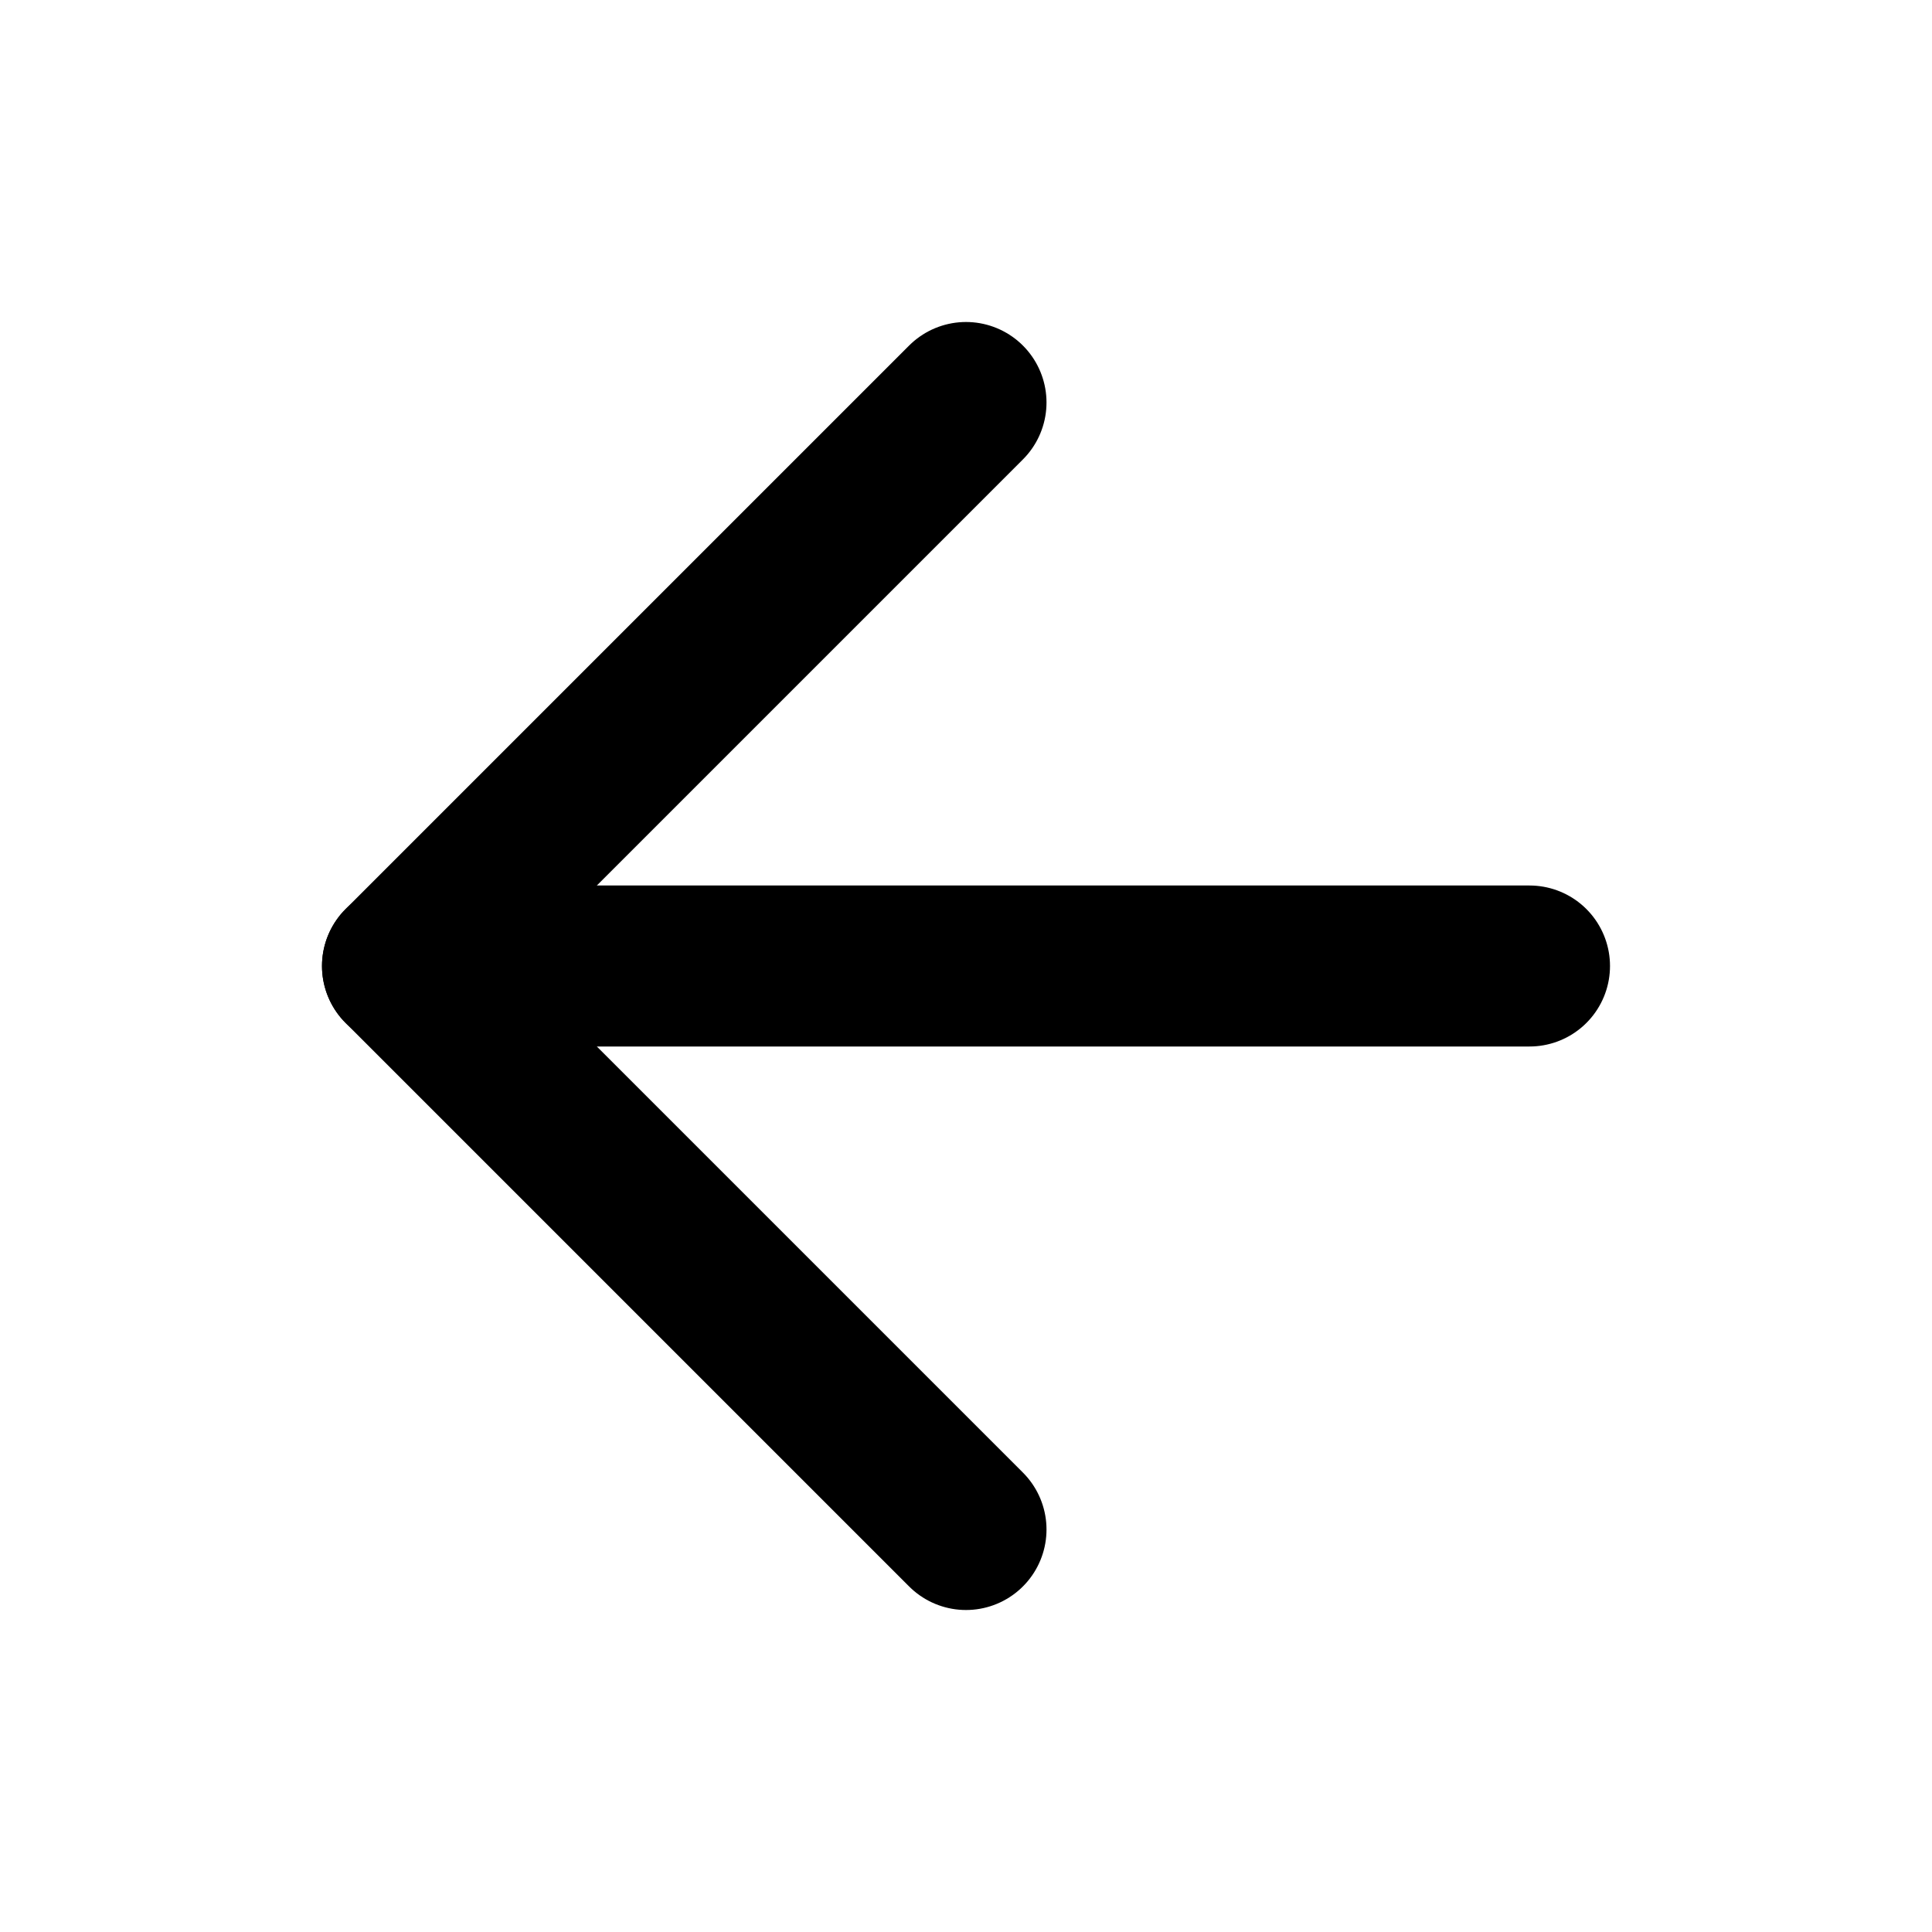
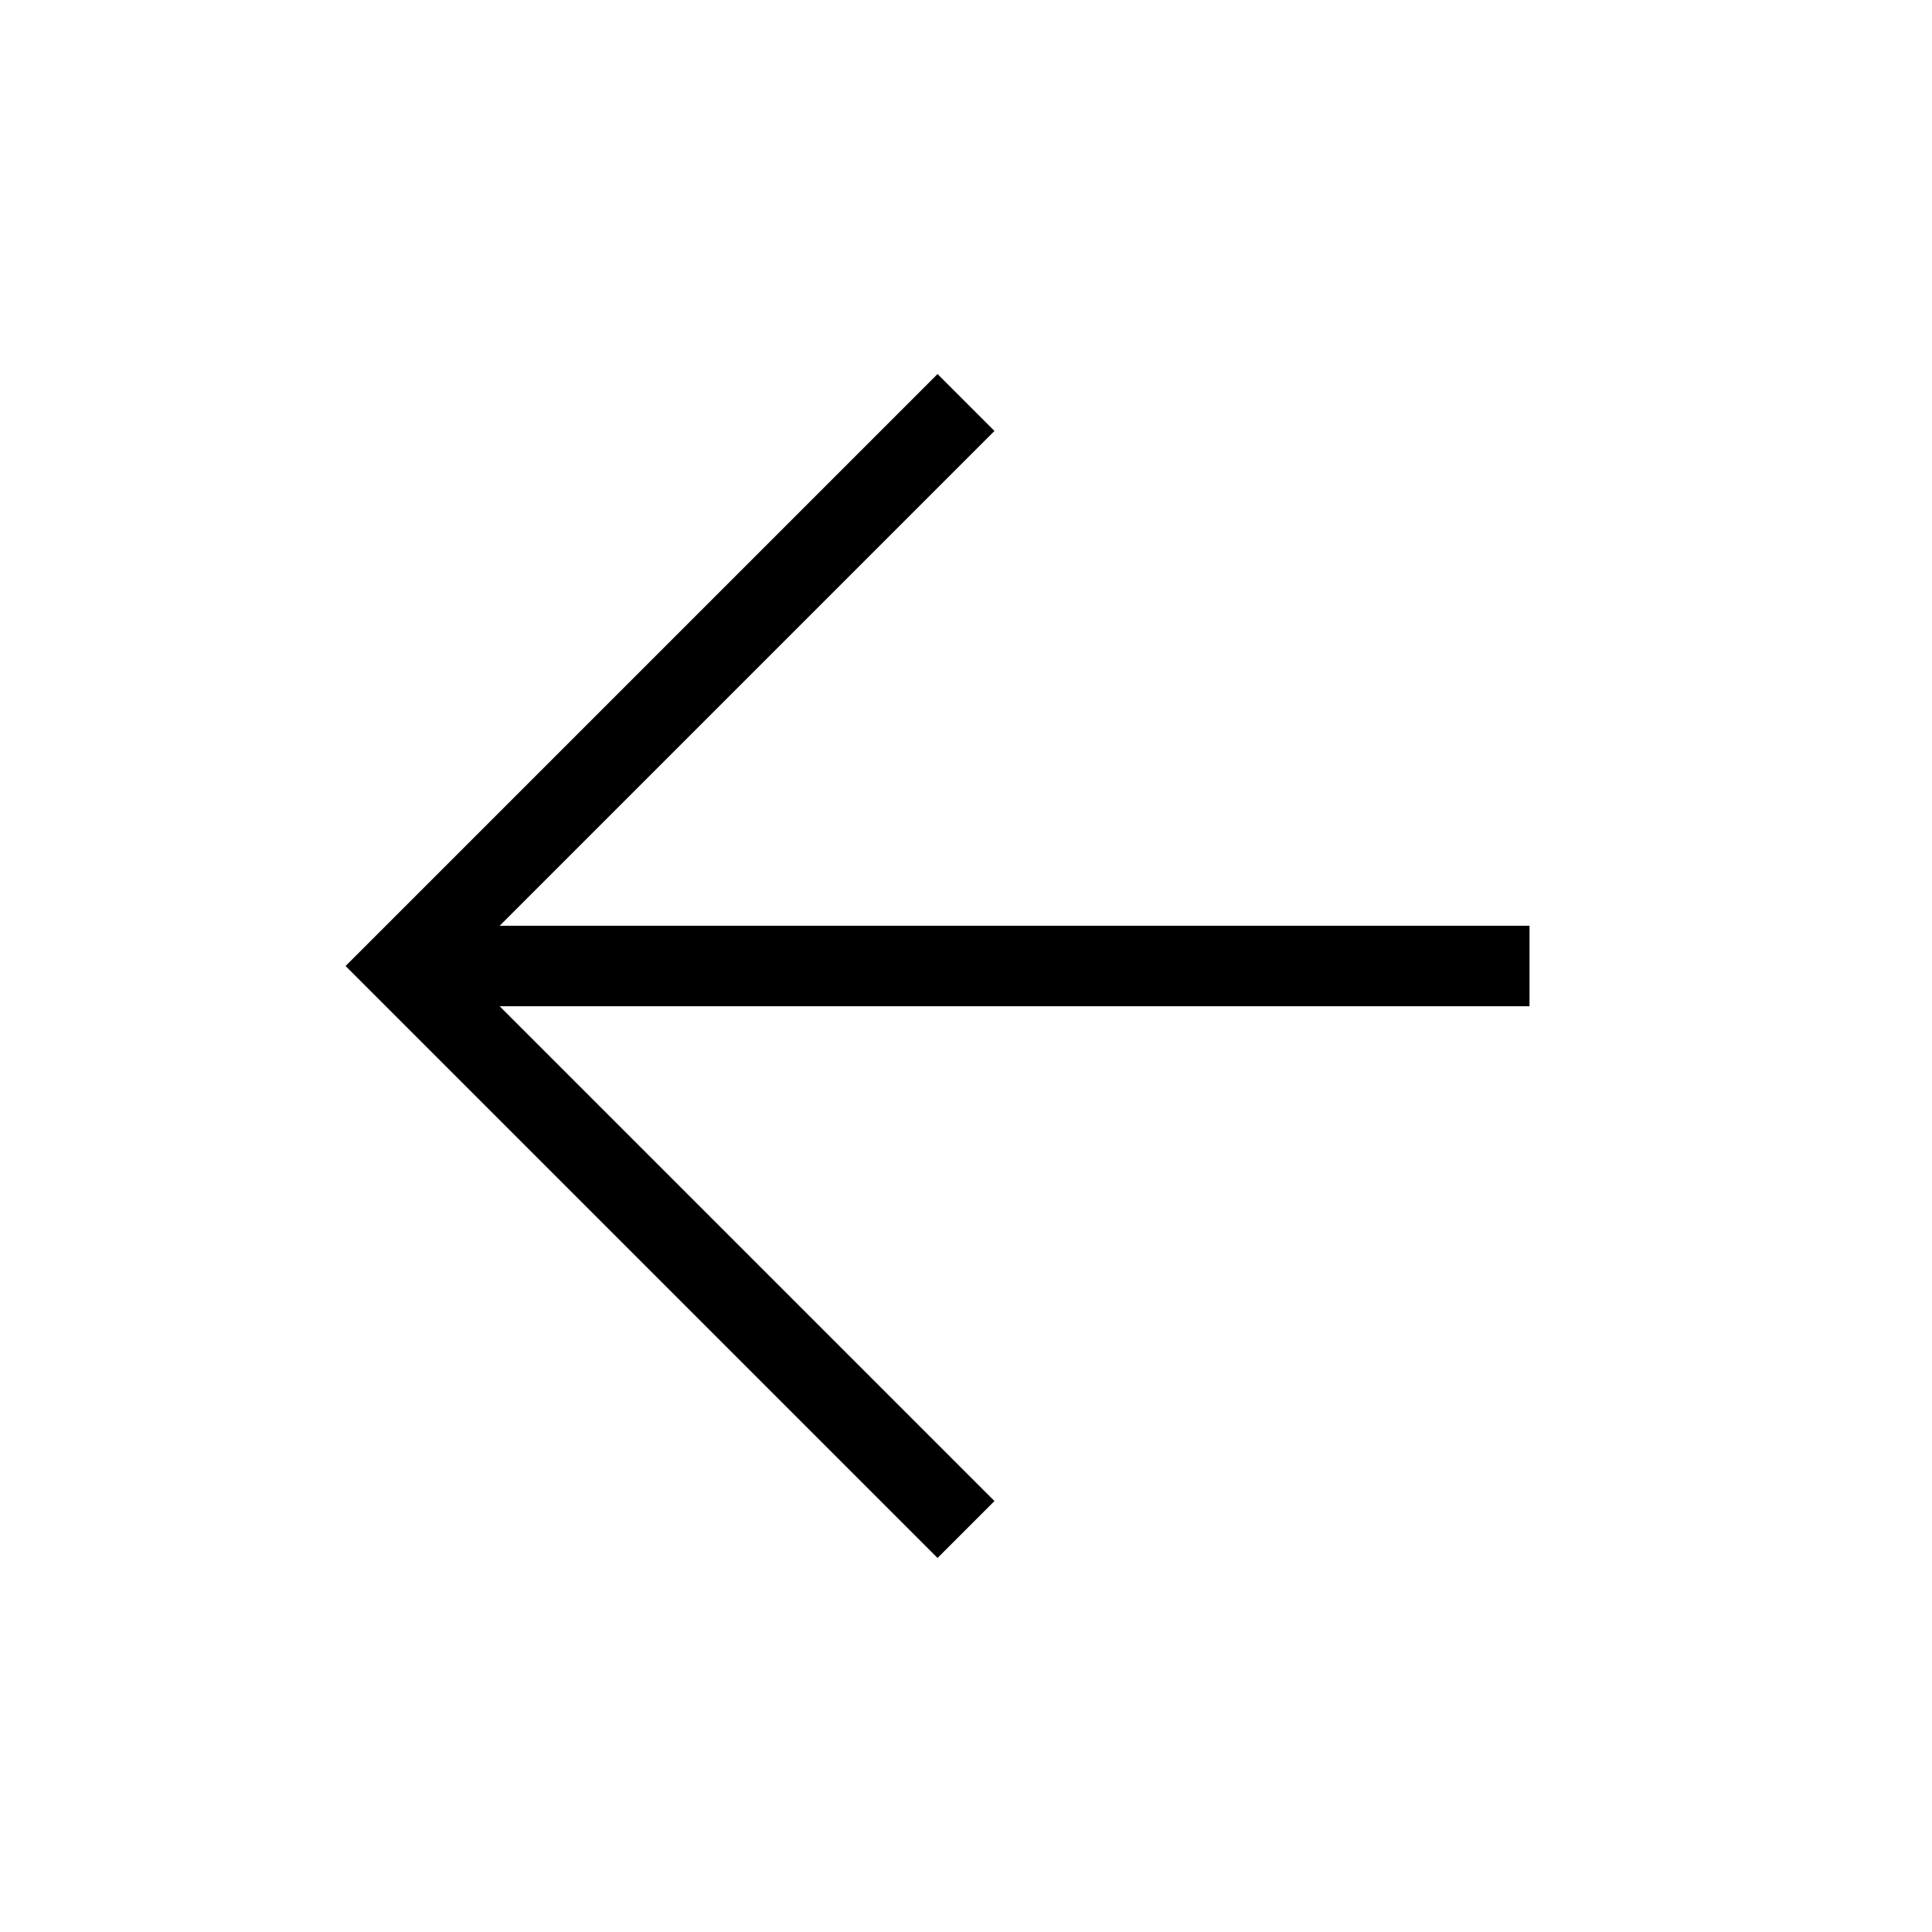
<svg xmlns="http://www.w3.org/2000/svg" width="24" height="24" viewBox="0 0 24 24" fill="none">
-   <path d="M12 19L5 12L12 5" stroke="black" stroke-width="2" stroke-linecap="round" stroke-linejoin="round" />
-   <path d="M19 12H5" stroke="black" stroke-width="2" stroke-linecap="round" stroke-linejoin="round" />
+   <path d="M12 19L5 12L12 5" stroke="black" strokeWidth="2" strokeLinecap="round" strokeLinejoin="round" />
+   <path d="M19 12H5" stroke="black" strokeWidth="2" strokeLinecap="round" strokeLinejoin="round" />
</svg>
